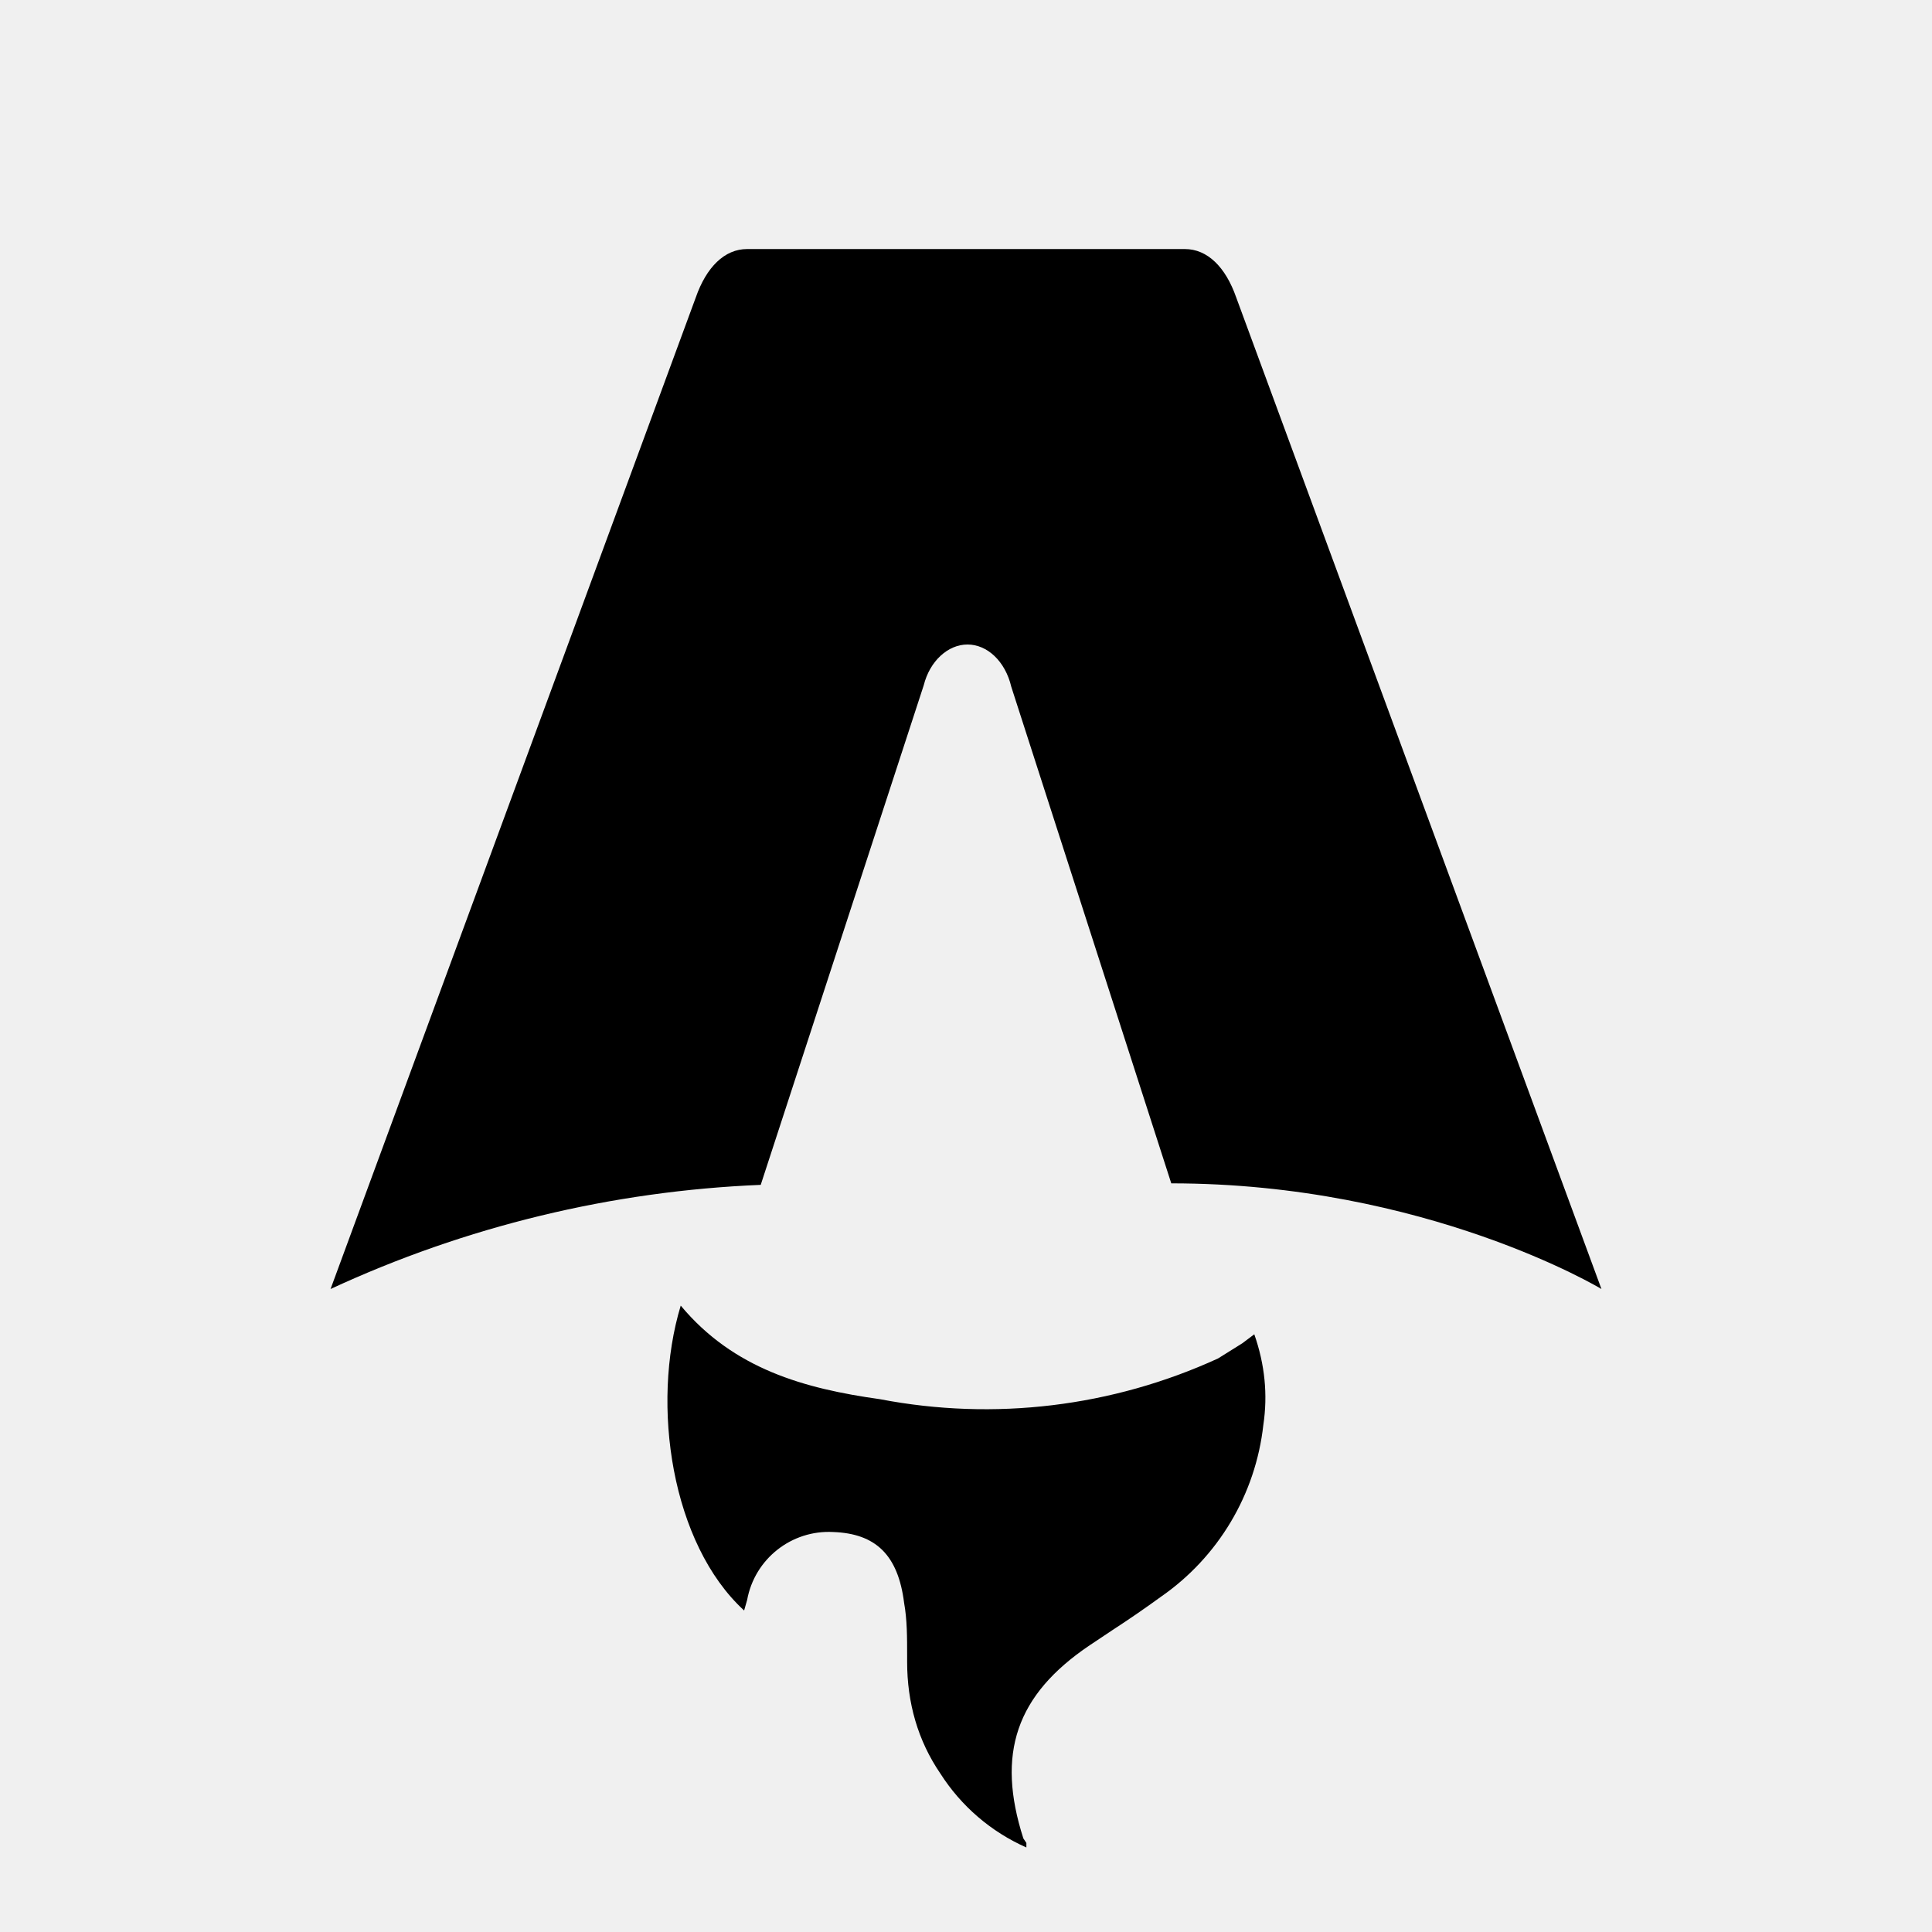
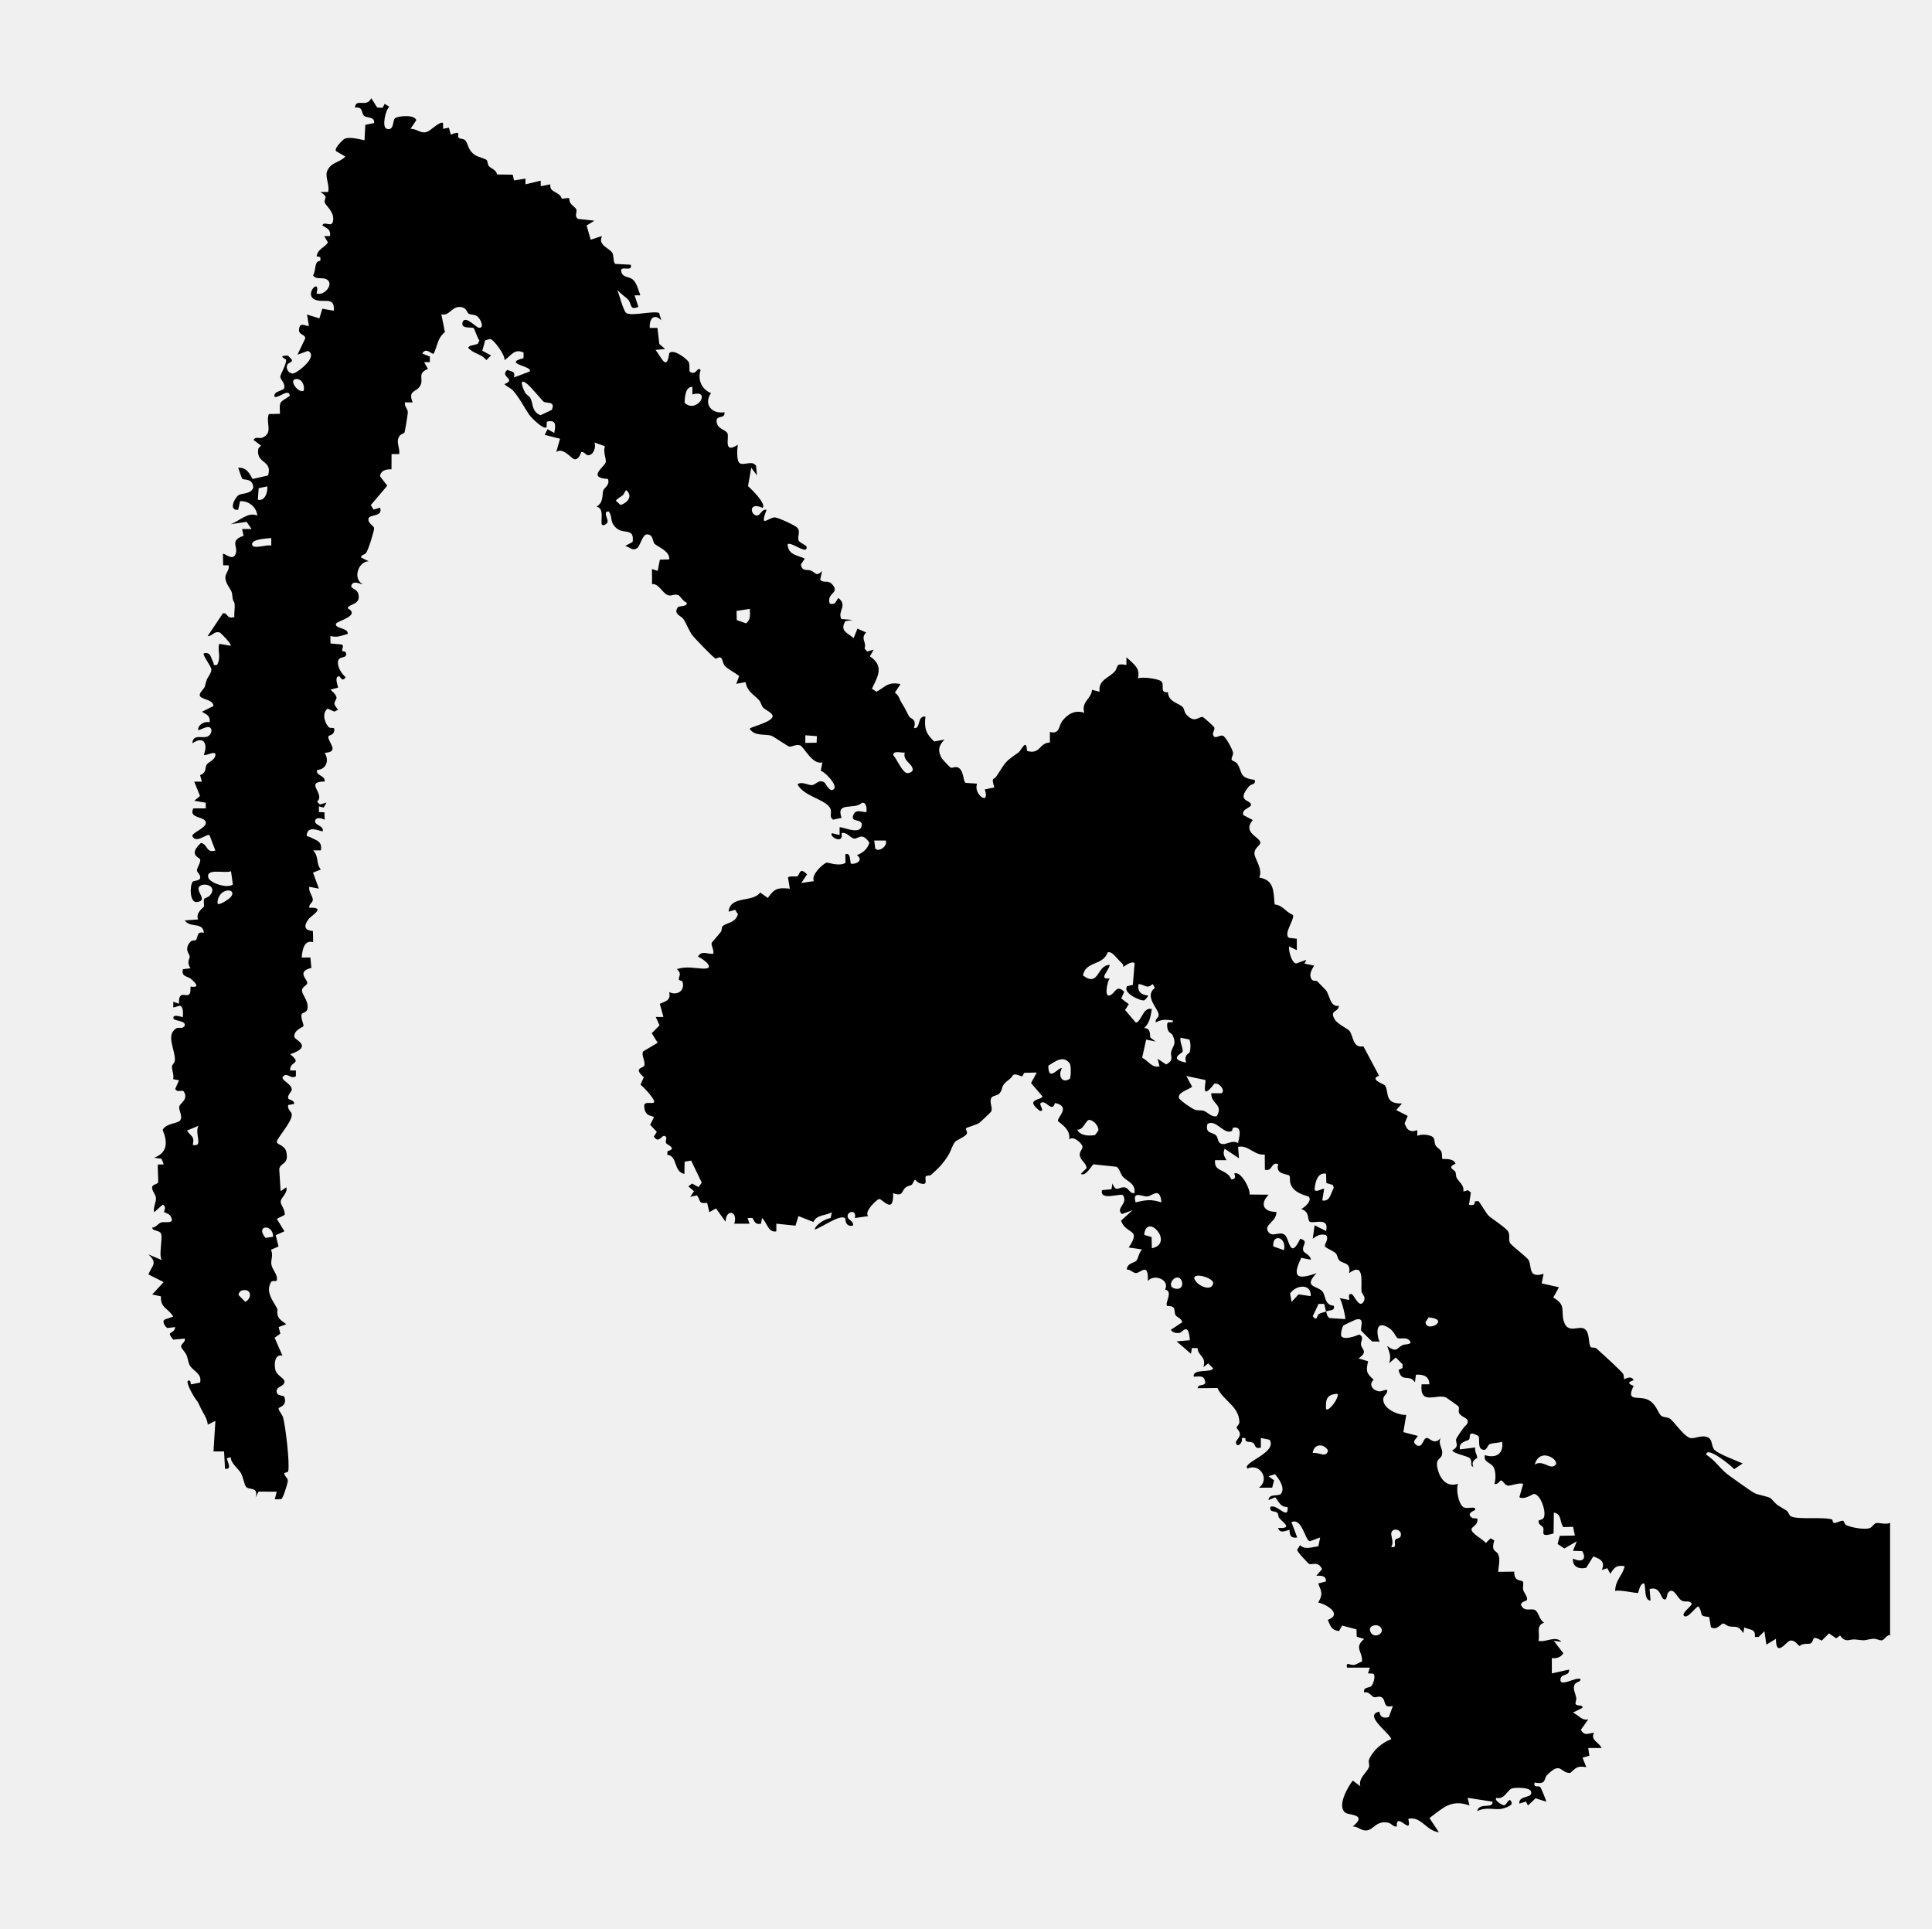
- <svg xmlns="http://www.w3.org/2000/svg" fill="none" viewBox="0 0 128 128">
-   <path d="M50.4 78.5a75.1 75.1 0 0 0-28.5 6.9l24.2-65.7c.7-2 1.9-3.2 3.4-3.2h29c1.5 0 2.7 1.2 3.4 3.2l24.2 65.7s-11.6-7-28.5-7L67 45.5c-.4-1.7-1.6-2.8-2.9-2.8-1.3 0-2.5 1.1-2.9 2.7L50.4 78.5Zm-1.1 28.2Zm-4.2-20.2c-2 6.6-.6 15.8 4.2 20.2a17.5 17.5 0 0 1 .2-.7 5.5 5.5 0 0 1 5.7-4.5c2.8.1 4.3 1.5 4.7 4.7.2 1.1.2 2.3.2 3.5v.4c0 2.7.7 5.2 2.2 7.4a13 13 0 0 0 5.7 4.9v-.3l-.2-.3c-1.8-5.6-.5-9.5 4.4-12.8l1.5-1a73 73 0 0 0 3.2-2.2 16 16 0 0 0 6.8-11.4c.3-2 .1-4-.6-6l-.8.6-1.6 1a37 37 0 0 1-22.4 2.7c-5-.7-9.7-2-13.2-6.2Z" />
-   <style>
-         path { fill: #000; }
-         @media (prefers-color-scheme: dark) {
-             path { fill: #FFF; }
-         }
-     </style>
+ <svg xmlns="http://www.w3.org/2000/svg" id="Layer_1" data-name="Layer 1" viewBox="0 0 573 572">
+   <path d="M560.78,484.89c-1.19-.17-1.88,1.44-2.62,1.58-.69.13-1.72-.58-2.73-.45-2.92.38-1.45.65-5.24.2-1.63-.19-2.75,1.19-4.45-1.18l-1.14.84-2.16-1.47-2.14,2.15c-3.38-1.84-1.89-.08-3.35.86-.32.21-2.4-.18-3.15.73-.6-.04-1.18-1.77-2.83-1.6-1.14.12-4.22,5.3-4.26-.51l-2.83,1.7-.58-3.97-1.71,1.7h-1.12c.25-2.53-1.45-1.97-3.14-2.83l-.28,1.69c-1.72-2.5-2.12-1.62-4.23-2.01-.61-.12-1.11-.72-1.75-.84-.58-.11-1.73,2.18-3.63,1.12l-.53-3.05c-3.43-.28-1.58-.92-3.19-3.15-.99.27-3.18,3.81-4.26,2.82-.92-.84,2.55-3.01,2.26-3.68-.82-1.09-1.84-.19-3.03-.9-1.31-.78-2.41-4.37-4.04-2.19-.29.39-.21,2.69-1.42,1.66-.69-.58-1.04-3.76-3.98-2.83l.28,3.41c-2.18-.07-1.21-4.54-1.99-5.11-1.24.04-1.54,2.69-1.73,2.83-.28.2-5.85-1.08-6.78-.56.06-3.35,2.22-4.6,2.83-7.37-2.46-.41-3.07.37-4.26,2.26l-.9-1.65-1.65.52c1.1-2.4-.3-3.28-2.51-4.01l-2.09,3.36c-2.1.5-4.17-.27-3.92-2.75,2.51,1.27,4.19.36,2.74-2.19l-2.75-.09,1.13-2.83-3.68,2.13-2.01-1.33.65-2.43,4.48-.07-.55-2.6-2.88.1c-1.21-1.69-.36-3.86-2.81-4.31l-.08,6.16c-4.3,1.4-2.64-.58-3.07-1.63-.29-.71-1.41-.85-1.41-1.97,0-.52,1.3-.25,1.64-1.22.65-1.89-1.09-6.85-3.04-6.88-.29,0-2.82,1.85-4.27.99l1.13-3.97c-1.4-.49-3.68.75-4.72.48-.78-.2-1.34-1.49-1.81-1.5s-.97,1.39-1.99,1.01c.41-1.38.42-3.35-.14-4.69-.74-1.77-3.22-1.49-2.7-3.82,3.25,1.02,5.63-.34,5.1-3.97-1.05.39-2.7.31-3.59.68-.99.41-.77,2.26-2.36,1.58-1.4-.6-.48-3.06-1.11-4-3.33-1.78-2.18.31-2.7,1.03-.4.55-3.26.62-2.73,2.98l4.53-.57c-.28,1.02.63,2.36.59,3.09,0,.16-2.01.71-1.15,2.59-1.18-.03-.08-1.66-1.12-2.56-.67-.58-5.14-1.45-5.11-2.26,2.21-1.3.95-2.1,1.11-3.31.04-.26,1.93-3.13,2.56-3.77.43-.44.9-.73.89-1.45.16-1.14-1.91-1.26-2.57-2.58-.29-.58.23-1.47-.23-1.99-.15-.17-3.51-2.55-3.73-2.64-2.73-1.04-7.81,2.48-7.14-3.86h2.28c.02-2.42-1.82-3-3.98-2.84l-.28,2.26c-1.77-2.68-3.94.35-4.85-3.68l1.17-.57v-1.12s-2-1.99-2-1.99l-1.98,1.69c.74-2.22.05-3.08-.57-5.11,2.91,2.12,2.73.66,4.56-.27.66-.34,3.36-.04,1.97-1.44-1.06-1.08-2.67-.17-3.58-.68-.17-.09-1.08-2.01-2.1-2.72-4.03-2.81-4.29.56-3.13,3.97-.69-.44-1.73.01-2.25-.28-.19-.11-3.06-2.94-3.18-3.13-.41-.66,1.3-4.06-1.55-3.3-.2.05-3.51,1.6-3.66,1.74-.49.43-.99,2.76-.66,3.22.84,1.19,4.16-.04,5.32-.51,1.57.85.32,1.99.48,3.02.24,1.49,2.23,2.01-.72,4.06l2.83.85c-.6,2.9-.61,3.49,1.67,5.46-1.65,1.48-.24,3.2,1.54,3.46.75.11,1.63-.55,2.46-.41.22,1.15-1.06,1.52-1.16,2.58-.28,2.94,4.36,4.94,6.81,4.82l-.86,5.1,4.3,1.13c-.67,1.19-1.94,1.62-.28,2.83,1.85.71,1.66-2,2.9-2.23.83-.15,2.24,2.37,4.19-.03-1.05,1.95.92,3.28.31,5.14-.46,1.41-2.01.97-1.26,4.05s2.73,5.54,6.06,4.44c-.65,1.67.07,5.63,1.44,6.81,1.09.94,3.81-.44,3.66.85-.04.37-2.93.95-.95,2.43.63.47,2.16-.52,1.45,1.46-.27.75-1.48,1.3-1.59,1.86-.24,1.33,3.45,2.99,4.22,4.16l1.42-1.4,1.11.61c-1.05,3.49.57,2.88,1.14,4.1.73,1.55.06,3.62.02,5.23l4.77-.06c-.17,3.12,2.14,2.37,2.54,2.98.31.48-.12,1.74.1,2.44.3.97,1.27,1.96,1.16,2.84-.08.61-2.07.54-1.75,1.74.95,2.11,3.12.69,4.19,1.45s1.17,2.91,2.62,3.68c-2.61.85-1.14,3.19-1.7,5.39,2.29.55,4.97-1.67,6.81.29l-2.26-.28,2.83,3.68c-.82,1.24-1.95,1.58-3.41,1.43v4.54s5.11-1.13,5.11-1.13c.15,2.1-2.32,1.02-2.55,2.83-.34,2.62,4.71-.84,5.96,0,.03.88-1.08.67-1.67,1.48-.82,1.13.16,2.76.39,4.07.1.59-.38,1.6-.18,1.86.57.74,2.14.03,2.03,1.09l-2.82,1.43c1.71.77,2.61,2.46,4.53,1.99l-2.2,3.12c1.08,1.89,2.14,1.07,3.9.85-1.13,2.26,1.43,2.76,2.27,4.53h-3.97s.33,2.31.33,2.31l-2.04.55,1.14,2.83c-2.8-.45-2.95.15-4.78,1.71-3,.13-2.68-3.7-6.96.75-.88.92-.06,2.85-3.59,2.09-.47,1.86,1.24.66,1.76,1.47.13.2,1.81,4.05,1.65,4.2l-3.13-.99-2.26,2.13-.59-1.17-1.96.6c-.35-2.6,4.37-1.42,3.4-3.68-.49-1.15-4.27-1.08-5.4-.86-1.56.3-2.24,3.44-4.82,2.85-.74.76,1.5,1.96,2.08,2.18.99.39,1.66-2.97,2.45-.76.37,1.01-2.73,1.83-3.27,1.88-2.16.23-4.43-.66-6.95.66.56-2.81,4.79-.5,4.54-2.83l-7.38-1.14.56,2.26c-5.49-1.93-7.83.75-11.88,3.75l2.8,4.2c-3.78-.41-5.24-4.88-9.08-3.97,1.28,5.5-3.65-2.56-3.41,2.27-1.13.14-1.47-.91-2.57-1.13-3.51-.7-4.23,2.01-6.28,2.28-1.69.22-2.61-1.2-4.21-1.16,4.53-3.69-1.03-3.28-2.16-4.08-2.65-1.89.71-7.65,2.17-9.54l2.25,1.7c-.67-2.48,1.99-4.08,2.55-5.71.26-.74-.27-1.46.02-2.2,1.02-2.59,3.93-5.14,6.51-6.01.54-1.19-8.62-7.26-3.41-8.22.1,1.66,1.29,2.03,2.78,1.62l1.2-3.33c-3.15.92-1.87-1.82-3.42-2.6-.77-.39-1.62.22-2.27-.01s-1.47-1.77-2.83-1.37c-.37-1.67,1.53-1.31,2.1-1.86s1.46-3.12.59-3.71l-1.56-.1.57-1.69h-6.81c-.34-2.03.96-.52,2.28-.83.65-.15,1.44-.79,2.19-.95.22-3.07-2.48-4.08.64-6.73l-2.2-.66-.08-2.18-4.26-1.13-.91,1.64c-2.27-.27-2.53-1.42-3.33-3.33,4.38-1.61-.17-4.55-2.84-5.14,1.46-2.58.99-3.05,0-5.66l2.27-.58c.16-1.77-1.51-1.77-2.83-1.7l1.69-1.97c-1.14-2.5-2.98-1.15-3.84-1.54-.25-.11-3.55-3.59-3.55-4.15l.87-1.41c1.49,1.47,3.6.56,5.43.3l.53-2.58-3.09,1.13c-1.39-.29-2.31-7.16-5.42-5.67l1.7,4.54c-1.85.33-2.31-.66-2.27-2.27-1.36.29-2.79,1.22-3.4-.56,4.49.25,1.55-1.54.36-2.92-.33-.38-.26-1.16-.51-1.47-.71-.85-2.55-.06-2.11-1.86,1.96-.98,5.43,4.26,5.07.04-2.14.07-2.51-1.51-3.66-2.88l-1.99.84c.15-2.12,3.02-.95,3.73-1.94,1.27-1.77-.67-4.41-1.81-5.75l-1.92.61,1.65,1.21-.56,2.17-3.93.02c3.38-2.48.26-7.42-3.4-5.67-1.77-1.83,9-4.66,6.56-8.55l-2.59-.53v2.84c-1.96.59-1.6-1.01-2.29-1.4-.97-.55-2.49.17-2.28-1.42l-1.11-.02c.5,1.46-1.44,3.09-1.71,1.41-.12-.74,1.33-1.49,1.16-2.78-.09-.72-.95-1.34-.95-1.75,0-.36.82-.87.81-1.59-.08-4.73-4.8-6.33-6.5-10.11l-5.87.06c.03-1.43,2.48-.44,2.22-1.93-.36-2.02-1.64-1.51-3.35-1.48-.57-2.59,5.74-1.02,5.66-2.55l-1.42-1.41-1.41,1.13c.98-3.26-1.7-3.33-1.72-5.65l-1.69-.02-.28,1.7-4.26-3.69,3.93-.32c-.36-5.7-2.3-2.23-3.06-2.17-.99.08-1.96-.02-2.58-.92l3.39-2.26c-.22-1.17-1.56-1.47-1.93-2.01-.45-.67-.24-1.75-.61-2.27-.48-.68-1.77-.41-1.95-.59-.79-.83,1.94-4.27-.61-4.83,1.51-2.83-3.23-4.82-5.11-2.5.27-5.89-2.26-2.25-3.6-2.37-.75-.07-1.69-1.14-2.65-1.05.16-1.99,2.29-1.95,2.88-2.65.54-.64.78-2.56,1.66-3.32l-3.97-.57c3.92-5.77-.71-3.68-2.28-7.95l3.42-3.1-3.12,1.12c-2.14-1.71,2.03-3.06.25-5.63-.79-.55-6.93,1.83-6.2-1.44l2.83-.28.28-1.71c1.2,3.01,1.93.72,3.85,1.21,1,.25,1.35,1.92,2.68,1.63.41-2.87-2.09-3.38-3.42-4.81-.73-.78-1.05-2.76-2.04-3l-6.7-.7c-.37,0-2.21,3.77-3.74,2.83l1.7-1.7c-.07-1.6-1.84-2.19-2.02-3.91-.11-1.03.94-1.75.8-2.53-.16-.93-2.76-3.33-3.89-2.06.27-2.63-1.54-4.02-3.38-5.45-.29-1.15,4.02-4.31-.86-5.38-.94,3.16-2.77-1.28-4.28.05-.55.49,1.49,2.61-.28,2.26-4.62-3.6.55-3.05.84-4.26l-3.4-3.96,1.69-3.12-3.71.09-.6,1.08c-3.4-1.31-2.36-.22-3.7.75-3.18,2.32-1.63,2.67-3.08,4.31-.64.73-2.13.51-2.48,1.5-.47,1.35.65,2.86,0,3.92-.13.21-3.24,3.15-3.51,3.32-.79.53-3.74,1.33-3.9,1.57-.17.25.52,1.09.23,1.64-.46.87-2.91,1.79-3.36,2.27-.92.98-1.37,2.92-2.09,4.05-1.67,2.63-2.73,3.67-5.11,5.83-.37.33-1.35.19-1.55.41-.61.68,1.03,3.07-1.94,2.05-.58-.2-1.19-.99-1.27-.99-.35.01-.6,1.19-1.04,1.5-.46.33-1.18.29-1.76.78-1.33,1.11-.67,2.79-3.73,1.69.23,6.64-3.2,1.57-4.18,1.74-.61.11-4.61,3.83-3.19,5.07l-3.98.57c.72-2.97-2.92-1.78-2,0,.35.68,1.76,1.03,1.43,2.26-2.4.47-2.17-2.07-2.31-2.2-1.46-1.35-7.27,3.01-9.04,3.33.38-1.59,3.34-3.23,4.73-3.39l.38-1.71c-2,1.08-4.51.7-5.48,2.88l-4.44-1.75-.87,2.84-5.68-.58v2.28c-2.48.44-2.71-2.61-4.26-3.97l-.28,1.69c-1.72.35-1.84-.55-2.56-1.71l-1.42.02.57,1.69h-4.54c1.26-3.67-2.47-4.64-2.56-.57l-2.85-3.97-1.97,1.13-.65-2.77c-2.73.3-1.76-.54-3.02-2.22l-2.01.45,1.13-1.69-1.68-1.43,1.11-.84,1.93,1.06.93-1.33-3.14-6.54-1.94.34-.05,3.62c-3.35-.67-1.9-5.29-5.1-5.69l.08-1.06c2.97-.79-.04-1.84-.38-2.34-.36-.53.18-1.45.03-1.71-1.13-1.89-1.96,2.36-3.7-.27l.89-1.42-1.99-2.06,1.1-2.18c-.13-.81-2.73.16-2.86-3.41-.07-1.92,3.63.08,2.85-1.7-.53-1.21-2.83-3.75-3.95-4.62l.99-2.22c-3.36-2.96-.06-2.55.16-3.51.31-1.32-1.01-3.12-.35-4.15l4.29-2.56-1.75-2.84,2.31-2.31-1.12-2.5h2.27s-1.07-3.91-1.07-3.91c1.92-.81,3.3-1.04,2.78-3.48,2.27,1.17,4.74-.32,3.97-3.02-.13-.44-1.1-.33-1.11-.73-.05-1.04,1.01-1.63-.58-3.06,2.86-.9,5.2-.25,7.83-.14,3.82.15.18-2.83-1.58-3.55,1.18-1.97,2.63-.68,4.53-.85.35-1-.75-2.59-.44-3.27.09-.19,2.36-2.73,2.73-3.26s.11-1.34.53-1.69c1.28-1.07,3.75-.9,4.51-3.49l-.82-1.33-1.96.55c.54-4.91,7.13-2.59,9.38-5.67l2.27,1.6c1.98-2.84,2.97-3.12,6.52-2.74l-.55-3.38c.68-.49,2.5-.09,2.85-.34.66-.48.59-2.85,2.8-.53l-1.69,2.55,3.71-.54c-.83-1.85,2.33-4.79,3.68-5.47.45-.23,3.55,1.25,5.7.06l-.03-2.57c1.81-.62,1.24,2.51,1.71,2.83,1.85.17,3.67-1.22,1.71-2.55,1.76-.7,3.09-1.75,3.71-3.69-2.16-3.26-3.31-1.14-4.48-1.23-1.09-.08-2.27-2.1-3.78-1.61.75,3.54-3.9,1-2.84,0l2.26.57v-2.28c.44-.47,6.81,2.88,6.57-1.14-.73-1.49-3.26-.36-2.52-2.46.7-1.97,2.35-.91,3.9-.93.15-.89.09-3.01-1.32-2.76-2.34,2.22-7.81-.54-6.05,4.46l-2.53.54c-1.52-1.18.19-2.24-1.19-3.91-1.87-2.27-7.6-3.18-9.34-6.57,1.18-.98,3.19.3,4.29.23s2.05-1.86,3.66-.81c.41.26,1.61,3.17,2.83,2s-2.64-5.12-3.88-5.44l.48-2.5c-3,.87-5.48-4.67-6.63-5.05-1.23-.4-2.41.53-3.24.37-.32-.06-4.77-3.09-5.31-3.24-1.94-.56-4.92.24-6.38-2.02,0-.56,7.19-2.02,6.78-3.94-.19-.88-2.21-1.71-2.78-2.34s-.64-1.55-1.21-2.2c-1.33-1.55-3.56-2.47-4.01-5.38l-2.77.51.87-2.28c-1.18-1.03-3.32-1.99-4.3-3.1-.55-.62-.58-1.96-1.11-2.35s-1.43.36-1.64.25c-.67-.38-6.04-5.86-6.89-7-.93-1.24-1.72-3.43-2.62-4.76-.63-.94-3.11-1.43-1.6-3.52.57-.39,3.14-.16,2.51-1.36-.93-.26-1.86-1.99-2.42-2.19-1.17-.41-2.04.29-2.85.09-1.78-.44-2.95-3.7-4.92-3.32l-.03-4.52,1.7.57.65-3.33,2.76-.08c.35-2.47-3.57-3.76-4.39-4.7-.56-.63-.33-2.71-2.15-2.71-1.3-.19-2.02,3.32-2.93,4.04-1.44,1-2.21-.29-3.58-.62l2.21-1.18c.57-4.38-2.63-2.13-4.85-4.13-2.03-1.83-.97-2.98-2.2-4.9-1.9-.21-.19,2.29-.37,3.06-.14.62-1.17,1.22-1.61.9-.74-.54.93-4.99-1.7-5.39,2.27-1.32,1.61-3.72,2.03-4.85.3-.81,2.06-1.58,1.37-3.38-6.31-.31-.96-3.65-.65-4.94.23-.98-.9-3.24-.21-4.75l-3.11-1.11c.5,1.49-.34,3.81-1.99,3.78-.42,0-1.39-1.31-1.96-.92-.13.09-.55,2.23-2.03,2.11-.73-.06-3.43-3.75-5.38-2.13l1.13-3.97-4.55-1.14.85-1.69,1.98,1.12c.48-2.25.59-4.1-2.22-3.33l-.05,1.63c-.86.88-4.55-2.84-5.13-3.67-1.49-2.14-2.85-4.96-4.78-7.15-.71-.82-1.85-1.16-2.58-1.96,3.82-1.56-1.61-2.06.84-4.23,1.43.67,2.38.28,2,2.24l4.54-1.71c1.57-1.6-8.31-2.32-1.73-4.01l.02-1.64c-2.7-1.33-3.7.91-5.66,2.25.26-1.48-3.19-6.15-4.27-6.29l-1.47.41-.84,3.08,2.59,1.39-1.41,1.4c-1.17-1.66-3.41-1.87-4.8-3.12-.64-.57-.79-.48-.03-1.12l2.28-.56.5-1.04c-.55-.59-1.47-3.54-1.73-3.69-.57-.35-3.7.32-3.31-1.51.56-2.62,3.88,1.18,4.82,1.42,1.87.31.62-2.73-.53-3.45-.85-.54-1.82-.34-2.42-.7-.47-.28-.56-1.5-1.84-1.87-3.06-.87-3.69,2.7-6.28,2.04l1.07,5.27c-2.27,1.84-2.14,3.98-3.33,6.38-.56.43-2.22-2.11-3.4,0l2.25.87v1.68s-1.69,0-1.69,0l1.13,1.99c-3.41,1.46-1.08,2.9-2.32,5.04-1.18,2.02-3.69,1.22-2.21,4.9h-2.28c-.28,1.16.8,1.84.85,2.88.02.45-.85,5.84-1.02,6.09s-1.1.42-1.48,1.02c-1.15,1.84.19,3.33-.05,5.34h-2.28s-.02,4.52-.02,4.52c-1.57-.04-3.1.24-3.42,2.02l2.16,2.84-4.88,5.75.81,1.33,1.95-.56c.92,2.76-3.05,1.92-3.4,3.13-.45,1.42,1.48,2.13,1.62,2.91.12.62-1.69,6.46-2.38,7.4-.38.52-1.47.51-1.51,1.31l2.27,1.13c-3.18.1-4.76,5.36-1.7,6.81-1.01-.03-2.74-1.24-3.4.3-.44,1.03,1.61.97,2.03,2.52.9,3.36-2.66,2.86-3.17,4.29,4.01,2.2-3.03,3.79-3.4,4.55-.75,1.52,3.96,1.3,3.4,3.11-1.93.47-3.02,1.15-5.11.58l.04,2.22,3.37.31c.79.51-.14,1.36.13,1.86.11.2.95.23,1.02.43.79,2.23-2.12.77-2.31,2.84-.14,1.57,1.07,3.58,2.29,4.55-1.06,1.72-1.6-.3-1.98-.27-1.57.12-.16,3.21-.28,3.39l-2.27.59c3.24,2.79,1.14,2.77,1.21,4.16.03.6.72,1.27,1.05,1.8l-1.1.56-1.96-.89c-1.75,1.27-.98,3.98.19,5.37.69.83,1.99-.29,1.75,1.2s-1.67,1.16-1.75,1.75c-.2,1.5,3.55,4.59-1.09,4.78,1.39,2.2.57,4.9-2.27,5.11-.37,1.76,2.51,1.54,2.27,3.4-6.25.07.4,3.67-2.26,5.97l.85.85,1.97-.57-.85,1.48-1.41-.35v1.7s1.63.05,1.63.05l.07,2.22c-.76-.48-2.62-.89-2.83.29-.25,1.39,2.66,1.43,2.26,3.11-.26.25-3.7-1.63-4.53.29-.66,1.51.19,1.13.81,1.47,1.86,1.01,3.64,1.16,3.16,3.92h-2.28c1.81,1.93.75,3.86,2.27,5.67l-2.31.92,1.74,4.76-2.83-.56c-.35,1.32,1.01,2.78,1.03,3.79s-1.29,1.32-1.03,2.44c5.22-.21.52,2.31-.27,3.41-1.4,1.95-1.3,3.27,1.32,3.48l.08,3.33c-2.72-.83-3.22,2.34-3.4,4.54l2.57-.02.3,3.09c-4.6,1.13-1.03,3.46-1.22,4.53-.12.69-1.66,1.14-1.57,2.24.12,1.29,1.97,3.12,1.65,5.22-.22,1.41-1.63,1.19-1.78,1.81-.27,1.12.79,3.18.55,3.5-.26.35-3,1.21-2.66,3.23.14.86,5.67,2.71-1.25,5.08,3.77,3.1-.23,1.86-.01,4.82h1.7s0,1.7,0,1.7c-1.72,1.07-2.68-1.54-3.97.3-.19.96,2.53,1.96,2.74,3.5.1.79-1.22,1.53-1.08,2.69.07.58,2.02.55,1.76,1.74l-1.71.29c-.41,1.18.9,1.97,1.02,2.67.37,2.18-4.65,7.38-4.42,8.36.18.78,2.38.92,2.82,2.89.86,3.89-1.88,3.09-2.1,5.17l.41,6.46,1.69-1.13c.51,1.71-1.65,3.06-1.68,4.25-.03,1.07,1.44,2.31,1.16,3.95l-2.3,1.16,2.26,3.69-2.59,1.14.84,3.36-2.26.98c.78,1.47-.07,2.98.13,4.31.24,1.62,1.94,2.98,1.61,4.69-.12.61-1.31-.12-1.74.65-1.35,2.4-.05,4.56,1.18,6.6,1.41,2.35.34,1.08.84,3.24.26,1.1,1.71,1.94,2.54,2.58l-2.27.85.51,1.95-1.7,1.21,2.32,5.34c-2.34-.61-2.48,2.49-2.12,4.12.4,1.82,2.72,2.47,2.72,3.55-.04,1.52-2.3,1.32-2.32,2.83-.02,1.68,2.12,1.07,2.32,1.77.81,2.83-1.61,2.81-1.74,3.36-.12.5,1.07,1.79,1.32,2.64.72,2.45,2.06,13.91,1.52,15.99-.12.47-1.17.31-1.16.66.05.88,1.06,1.28,1.05,2.16,0,.7-1.41,5.25-1.94,5.44l-1.92.06.56-2.26-5.39-.02-.85,1.72c.92-3.37-2.01-2.02-2.89-3.21-.49-.66-.84-2.91-1.49-4.02-.82-1.4-2.97-2.86-3.01-4.69l-1.14.29c.07,1.01,1.73,3.49-.56,3.12l-.27-5.12h-3.14s.56-9.07.56-9.07l-2.26,1.13c-.12-1.86-1.36-3.36-2.12-5.01-1.16-2.54-.8-1.51-1.88-3.18-.42-.64-3.2-5.45-1.41-4.87.58.19.06.85.53,1.09l2.6-.52c.69-2.69-2.13-3.41-3.08-5.15-.45-.82-.52-2.04-.95-3.02-.35-.81-1.5-1.96-1.58-2.43-.15-.92,1.38-1.35,1.06-2.45l-3.4.32c-2.42-2.88.28-1.32.57-3.73l-2.3.27c-.68-.28-1.8-2.12-.73-2.53l2.44-.86c-1.46-2.5-3.86-2.53-3.64-6l-2.59-.54,3.4-3.68-4.53-2.28c1.2-2.86,2.82-3.28,0-5.94l3.97,1.69c-1.02-1.47.43-6.76-.29-7.97-.55-.93-2.46-.57-2.55-1.66,1.12-.02,1.71-1.21,2.65-1.52,1.16-.38,4.31.68,2.77-1.92-.46-.77-1.77-.97-1.91-1.19-.1-.16.9-1.59-.4-2.18l-2.54,2.26c-.36-1.42.64-2.98.55-4.23-.08-1.14-1.43-2.31-1.09-3.37.23-.73,1.6-.68,1.72-1.3s-.23-5.1-.04-5.28h1.71s-.65-1.68-.65-1.68l-2.18-.31c3.98-1.54,4.03-4.58,2.52-8.24.85-1.95,4.56-1.93,5.16-2.8.91-1.33-.52-3.07-.23-4.17s2.77-2.04,1.35-4.41c-.4-.67-2.01.47-2.56-.8l1.13-2.55-1.74-.33c.33-1.3-.44-2.68-.36-3.84.03-.4.8-.96.86-1.78.19-2.96-2.8-7.45.37-9.43.81-.51,1.91.34,2.57-.81.37-1.66-3.31-1.28-3.39-2.26-.12-1.39,2.74-.17,2.82-.29.03-.97.28-3.05-.91-3.38l-1.92.54v-1.7s1.69.57,1.69.57c-.21-4.68,2.65-1.21,3.3-3.26.18-.56.04-1.25.15-1.83,3.05.5,1.29-1.25.1-2.27-1.02-.87-2.93-.54-2.4-2.86l2.27-.3c-1.29-1.85-.21-2.84-.23-3.38-.03-.92-1.81-2.2.19-4.48.49-.55,1.27-.25,1.58-.49.79-.62.07-2.76,2.43-2.15-.32-3.37-4.05-1.3-5.68-3.68l3.96-.29c-.85-1.98,1.64-3.55,1.7-3.81.17-.71-.22-1.67.13-2.31.12-.22,1.14-.45,1.59-.93,2.42-2.63-1.2-4-2.86-2.89-1.86,1.25,2.77,4.38-.95,4.78-2.18.23-2.13-5-1.18-6.06.3-.33,1.92-.18,2.15-.99.28-.99-.85-1.69-.91-2.26-.09-.87,1.12-2.29.95-3.32-.09-.55-3.77-1.31.24-4.91,2.11.48,1.44,3.1,4.25,2.27l-1.71-4.54c-.74-.66-4.01,2.66-5.1.27-.4-.86,4.09-2.42,3.98-3.96.04-1.99-5.3-1.17-3.7-4.27h3.68s0-1.69,0-1.69l-3.41-.58,1.71-1.42-1.71-4.24h2.27s-.54-1.93-.54-1.93c2.06-.84,1.33-2.08,1.98-3.15.43-.7,2.27-1.26,2.53-2.6.52-1.94-2.89.2-3.4-.28,1.29-3.26-.05-5.8-3.4-3.4.28-3.95,4.84.22,5.69-3.69-.17-2.6-3.55.09-3.99-.29-.02-1.65,2.04-2.65,3.41-2.27.31-1.91-.9-2.32-2.27-3.12l3.42-1.71c-.08-2.52-5.74-1.67-3.6-4.29,1.6-1.95.82-1.31,1.58-3.39.36-.99,1.43-2.13,1.4-3.11-.03-1.05-2.73-4.37-2.24-4.82,2.1-.55,2.06,1.38,2.78,2.59.31.52-.29,1.12,1.19.82,1.23-2.63.03-3.89.58-6.24l3.39.56c.45-.42-2.95-3.84-3.2-3.91-1.7-.55-2.13,1.08-3.61,1.07l4.55-6.8c1.61-.13.92,1.83,3.39,1.13-.16-1.28.29-2.99,0-4.16-.22-.91-.42.1-.71-2.87-.1-1.08-1.98-2.72-1.97-4.72,0-1.23,1.29-2.2.98-3.57l-1.64-.03-.06-3.37c.37-.41,3.23,2.59,3.88-.4.44-2.03-1.81-3.59,2.24-4.97l-.45-2.01h2.83s-1.48-2.13-1.48-2.13l-4.76.71c2.69-.92,5.12-3.78,7.94-2.56-.28-2.65-2.55-4.35-5.12-4.29l-.56,2.59c-3.04.22-.97-3.69.16-4.39,1.02-.63,3.6-.2,4.33-2.22-.17-2.85-2.76-2.18-3.25-2.58-.14-.11-1.08-2.75-1.24-3.31,2.55-.08,3.21,1.54,4.29,3.34l4.56-1.04c1.32-4.28-2.74-3.47-2.96-6.85-.06-1.03.11-1.33.9-1.99l-2.24-1.7c.72-1.17,1.62-.26,2.64-.69,3.28-1.36.92-4.3,1.89-6.98l3.33-.08c-.27-4.07.03-3.28,2.91-5.32-.24-2.41-3.33.76-4.53.29-.48-1.78,2.68-1.69,2.87-2.65.31-1.51-1.17-2.43-1.17-3.31,0-.73,1.87-3.66,1.72-5.08-.02-.16-2.86-1.22.56-1.19l1.11,1.17c.46,1.08-1.44.6-1.47,2.26-.02.97.88,1.91,1.85,1.88,1.05-.03,7.76-5.04,4.43-6.71l-3.11,1.14,2.31-4.83c-.01-1.5-2.48-.8-1.7-3.36.41-1.36,1.83-.28,2.79-.33l-.56-3.4,3.67,1.14.87-2.85,3.4.57c.37-4.54-3.31-2.02-5.82-3.4-2.97-1.64,1.98-6.57.71-1.71,2.45.87,5.41-3.1,2.84-4.25-1.31-.59-3.05.23-3.88-1.12.93-1.36.26-4.33,2.17-4.29v-1.11s-1.11-.26-1.11-.26c.37-2.27,2.21-2.4,3.35-4.09l-1.1-1.9h1.71c.31-1.91-.9-2.33-2.27-3.13.58-1.67,3.08,1.17,3.23-1.8.13-2.56-2.38-4.18-2.53-5.1-.24-1.39,1.36-1.28-1.26-3.04h2.28c.54-1.94-1.01-4.53-.28-6.22,1.19-2.74,3.61-2.39,5.38-4.29l-2.43-1.42c-1.64-.49,1.93-3.77,2.25-3.88,1.65-.59,4.18.11,5.87.48l.24-4.58,2.6-.54c.29-2.1-2.32-1.3-3.11-2.28-.69-.86-.16-2.65-2.56-2.27.19-3.03,3.43.18,4.83-2.82l1.76,2.77,1.6.08.62-1.17,1.41.87c-1.16.74-2.31,6.08-.83,6.52,2.34.71,1.66-2.51,2.52-3.14.98-.72,5.88-1.13,6.27.61l-1.7,2.53c2.07-.01,2.97,1.65,5.07.85.82-.32,3.82-3.28,4.58-2.54v1.71s1.73-.35,1.73-.35l.55,2.05c3.45-1.32,1.69.21,2.38.98.29.32,1.35.18,1.88.7.9.87.72,2.96,2.97,4.41.84.54,3.04,1.08,3.4,1.45s.25,1.37.7,1.83c.81.83,2.09,1.05,2.42,2.46l4.63.07.38,1.7,3.39-.55v1.71s4.52-1.09,4.52-1.09l.03,1.65,2.83-.57c-.34,2.66,2.68,1.94,3.42,4.3,3.4-.53,1.6-.15,2.58,1.32.48.71,1.47,1.28,1.69,1.78.38.87-.71,1.96.5,2.86l4.88.53-2.31,1.44,1.21,4.2,3.37-1.1c-1.38,2.88,2.4,3.59,3.11,5.12.43.93.12,2.62.83,3.16l4.57.24c.66,2.36-3.23.02-2.83,1.97s2.24,1.42,3.42,2.41,1.73,3.29,2.25,4.69h-1.71s1.13,3.41,1.13,3.41c-2.62,1.17-1.88-.76-3.01-2.1-.61-.72-2.51-1.9-3.23-3,.49,1.42,1.76,6.03,2.53,6.83,1.22,1.26,7.77-.61,9.86.08l.65,2.18c-2.28-2.22-3.6-.3-3.41,2.27h2.27s.55,4.75.55,4.75l1.72,1.5-2.83.28c1.79,2.27,3.29,6.47,4.06.96,1.2-1.38,4.81,1.41,5.64,2.44.64.79.1,2.82.54,3.11,1.86,1.22,2.12-1.78,3.11-.54-.93,2.92.33,5.73,3.1,6.84-2.29,3.22.16,6.3,3.98,5.66.31,2.31-2.77.48-2.28,3.09.38,2.01,2.57,1.99,3.17,3.16s-1.38,6.31,3.08,3.4c-.21,1.19-.43,4.75.53,5.44,1.21.87,3.73-.95,4.87.8l.27,2.84-1.69-2.27-.96,5.44c1.12,1.04,5.42,5.2,4.36,6.48-4.52-2.05-3.59,2.58-1.49,2.23.79-.13,1.34-2.03,2.63-1.66-2.24,5.8.67,2.14,2.5,2.25.93.05,5.97,2.32,6.64,3.08,1.08,1.22-.22,2.81.45,3.91.36.58,2.29,1.27,2.31,1.83.09,2.38-4.65-1.79-5.66-.85.19,3.21,2.9,3.2,5.1,4.25l-1.14,1.71c.27,2.2,1.85,1.44,2.86,1.8,1.53.54,1.51,2.01,3.4.19l-.55,2.52c1,1.29,2.3-.13,3.64,1.5,2.25,2.74-1.84,2.25-.81,5.64,1.81.39,1.66-.57,2.55-1.69,2.88,2.28-.3,3.74.86,6.23l3.39.29-2.18.36c-1.69,2.91.54,3.39,2.47,5.03l1.13-2.82,2.56,1.13c-1.79,1.99.24,2.69-.46,4.76l.76.9,1.96-.55-1.14,1.97c4.26,2.9,2.45,5.82.6,9.62l1.38.89c2.8-1.58,3.38-3.03,7.11-2.27l-1.68,2.55c1.23.76,1.37,2.07,2.03,3.06,1.25,1.89,1.41,2.68,2.24,4.03.46.75,2.26.57,1.4,3.4,2.1.34.83-3.73,3.4-3.4-.41,3.46.15,5.12,2.61,7.38l3.07-.56c-1.8,1.72-2.11,3.37-.79,5.64.09.16,2.33,2.54,2.49,2.62.72.36,1.58-.54,2.58.19,1.46,1.06,1.15,3.77,1.95,4.38l3.43.24c-1.33,3.04,3.97,6.9,2.26,1.7l2.84-.58c-1-3.26-.19-2.13.57-3.24,3.02-4.44,2.03-3.94,6.62-7.16.77-.54,2.35-4.46,2.49-.44,3.95,1.23,3.61-2.45,6.79-2.48v-3.13c3.06.75,2.48-1.77,3.74-3.35,1.68-2.09,3.85-3.24,6.47-2.33-.98-3.42,2.08-4.03,2.28-6.82l2.26.57c-.49-3.52,2.72-4.02,4.5-6.03,1.19-1.35-.11-2.52,3.45-1.91v-2.28c2.05,1.95,4.18,3.11,3.41,6.25,1.42-.5,5.76.07,6.84.82,1.3.9-.66,3.6,2.08,3.28.05,2.95,3.39,3.28,4.39,4.45.45.52.42,1.53,1.13,2.27,2.35,2.45,3.24.74,4.67.6.31-.03,3.47,2.91,3.54,3.14.23.82-.78,1.75-.24,2.48.61,1,1.66-.26,2.73-.05.84.17,2.88,4.02,3.06,4.97.14.73-.5,1.52-.43,2.08.06.47,1.22.6,1.68,1.27,1.68,2.47.36,4.21,5.17,4.79.42,1.52-.94,1.05-1.7,1.96-4.1,4.87,1.06,3.74.57,5.69-.83.93-2.73,1.15-2.24,2.79l2.81,1.48c-3.14,3.75,1.94,4.93,2.23,6.6.17.94-1.75,1.5-1.73,3.33.02,1.61,2.57,4.43,1.43,7.12,4.54.76,4.19,4.22,4.55,7.97,2.66.35,3.1,2.17,5.48,3.14.34,1.58-2.97,5.68-1.2,6.78l2.3.26v3.4s-2.27-1.13-2.27-1.13c-.23,1.29.73,4.85,2.05,5.07l3.06-1.09-.58,1.13,2.84.58c.14.18-1.99,2.41-.61,4.19.39.5,1.29.18,1.58.48.81.84,1.64,1.66,2.47,2.53,1.23,1.28,1.2,5.21,3.94,4.73-.14,2.08-2.99,1.18-1.16,4.13.82,1.32,3.69,2.61,4.26,3.26,1.24,1.43.91,5.28,4.17,4.62l4.65,8.73c-3.07,1.05,1.45,2.46,1.75,2.89,1.31,1.88-.36,5.54,5.05,5.33l-1.7,1.97,3.4,1.73-.93,2.26.67,1.39c1.01,1.13,1.77.94,3.1.59v1.71c1.02-.68,3.73-.38,4.55.27.73.57.44,1.82.88,2.53s1.32,1.1,1.66,1.76c.36.7.18,2.07.33,2.21.21.21,3.24-.4,3.94,1.46-2.71,1.12-.42,1.7-.06,2.43.21.43.09,1.19.38,1.76.64,1.25,2.28,2.08,1.96,4.04l1.4-.38.85.68-.56,3.66c1.22.1,1.69.23,1.75-1.05l1.07-.07c.77.95,2.36,3.77,3.02,4.37,1,.91,5.09,3.5,5.8,4.71.6,1.02-.03,2.39.56,3.41.39.67,5.03,4.24,5.43,4.93,1.16,1.96-.28,5.61,4.5,4.16l-.57,2.83,5.11,1.15-1.68,3.06c3.85,2.15,2.28,3.84,3.05,6.77,1.14,4.38,4.6,1.24,6.35,2.6,1.49,1.26.94,3.92,1.65,5.21.27.49,1.24.05,1.73.49,1.47,1.3,7.08,6.4,7.87,7.47.42.57.28,1.59.34,1.66.1.11,2.12-1.32,2.83.28.06.16-2.98.65.03,1.71-2.4,4.81,1.2,2.92,3.93,3.99s3.27,4.11,4.23,4.86c.72.56,1.86.38,2.57.84,1.11.71,3.8,4.79,5.74,5.67,1.41.64,3.63-1.07,5.66-.03,1.34.68.84,2.73,1.94,3.73,1.45,1.31,6.27,3.04,8.26,3.95l-2.54,1.69c-.6-.88-8.4-7.16-8.23-4.25,2.79,1.71,4.15,4.35,6.84,6.21,1.74,1.2,5.95,4.31,7.38,5.11,1,.56,4.41,1.07,4.92,1.62,2.39,2.56,1.62,1.68,4.63,3.59.57.36.75,1.36,1.2,1.64,1.86,1.18,9.73.12,12.33,1.01.15.05.17.96.52,1.01.8.11,1.84-.71,2.7-.64.39.03.31,1.02,1.05,1.34,1.56.69,5.27,1.36,6.85.85.78-.25,1.19-1.28,1.93-1.49.83-.22,2.94.58,4.14-.1v33.5ZM90.09,115.85c.37-1.61-.69-3.8-2.54-3.4s.94,4.3,2.54,3.4ZM156.3,113.82c-2.59-2.02-1.28,1.27-.58,2.56.38.71,1.33,1.12,1.64,1.77.8,1.68.31,3.9,2.94,5l3.35-1.59c1.17-2.64-1.42-1.85-2.42-2.44-.36-.21-3.66-4.31-4.92-5.29ZM205.35,114.72c-2.15,0-2.23,3.13-2.31,4.73,3.63,3.46,8.16-4.15,2.31-2.46v-2.27ZM79.31,144.24l-2.59.53-.25,3.44c2.14.51,2.93-2.2,2.83-3.97ZM184.71,146.87c-.67.56-1.54.87-2.06,1.63l1.4,1.27c1.99-.59,3.76-2.62,1.71-4.38-.34.03-.68,1.17-1.05,1.49ZM80.44,159.57c-1.06.14-5.98.23-5.67,1.98.26,1.5,4.65-.25,5.68.29v-2.27ZM222.38,180.58l-3.93.6.06,2.71,2.75.98c1.45-1.04,1.18-2.68,1.12-4.29ZM242.2,220.27l.08-1.95-3.43-.26v2.26s3.35-.05,3.35-.05ZM268.35,223.19c-.82.17-3.67-.78-3.39.83,1.14,1.25,2.7,5.21,4.16,5.27.43.02,1.86-.36,1.54-1.3-.26-1.63-2.97-2.42-2.32-4.8ZM262.7,249.28h-3.41s.27,2.29.27,2.29c.84,1.38,3.86-.61,3.14-2.29ZM68.51,258.37c-1.79.79-7.49-1.03-6.73,1.89.42,1.62,5.71,3.36,7.29,2.04l-.56-3.93ZM68.34,266.14c2.06-2.31-1.91-3.05-3.37-.26-.35.68-.51,1.37-.42,2.13.55.55,3.32-1.34,3.79-1.87ZM330.1,282.95c-.36-.33-1.08-.74-1.56-.5-1.61,4.12-6.45,2.43-7.36,6.83,4.88,3.67,4.08-3.21,7.95-3.1-.21,1.69-3.56,4.47,0,3.97-.75.9-1.94,6.59.56,4.76,1.23-.9,1.59-2.83,3.73-.8l-.87,2.01,2.24,1.69-1.11,1.72,3.12,3.68c.91.42,2.15-2.78,2.86-3.38s.97-.75,1.96-.59c-.39,2.24-.58,4.02-2.27,5.66,1.82.06,1.64,1.31,1.8,2.79l1.61,1.19-2.83-.56-1.18,5.36c1.83.91,2.83,3.1,5.14,2.58l-.56-2.26,2.53,1.68c2.5-1.31,1.2-2.43,1.47-3.63.43-1.91,1.69-2.21.49-4.99-.36-.83-1.64-.58-1.67-3-.02-1.8,1.73-.08,1.72-1.42-2.14-.25-3.18-.41-5.1.56-.23-1.1.89-1.25.87-2.31-.03-1.7-4.44-5.42-1.12-7.89l-.62-1.16c-2.02,1.62-2.1.15-4.24,0-.38,2.23.72,3.15,2.83,3.41.15.19-.85,1.31-1.11,1.41-.95.35-6.68-2.23-5.06-4.2l1.66-.38.53-6.48c-1.16-.71-3.24,1.22-3.39,1.13-.04-.02.1-.62-.21-.9-1.12-1.02-1.97-2.12-2.81-2.89ZM352.79,312.14c.37-.8.39-3.18-.07-3.86l-2.59-.53c-.31,1.31.83,3.02.61,4.15-.08.42-4.44,2.22,1.09,3.23-.85-2.2.84-2.75.95-2.99ZM314.93,316.84c-1.21,2.09,0,4.63,2.3,3.14.44-.29.47-4,.04-4.58-1.91-2.61-4.34-.57-6.35.64-.03,5.26,3.27.06,4.01.8ZM357.47,320.29l-5.63-1.18,1.7,3.11c-.17.66-4.21,1.58-3.92,3.33.11.68,3.8,3.15,4.52,3.46,1.03.46,2.1.15,2.95.46,1.26.46,2.19,1.94,3.81,1.54,2-3.63-1.73-3.5-1.67-6.79h3.04c1.31-.75-.72-3.33-2.12-2.81-4.3,5.51-2.29-.59-2.67-1.12ZM319.48,335.01c.96,1.9,3.47,1.91,5.31,1.61l.98-1.35c.1-1.32-1.32-2.94-2.61-3.14-1.15-.17-1.81,3.19-3.67,2.87ZM365.34,335.4c-2.31,1.28-4.69-3.63-7.23-2.07-.74,2.99,1.44,2.32,2.54,3.39.54.53.52,1.61.99,2.12,1.36,1.44,3.56-1.06,5.54.15.25-1.54,1.55-5.07-1.42-4.56-.24.04-.25.9-.41.98ZM58.87,333.87l-3.4,1.42c1.09,1.79,2.33,1.53,1.7,4.25,3.3.75.42-3.33,1.7-5.68ZM393.29,388.94c.27.68.19,1.54,1.11,1.96l4.57.31c.23-.23-1.04-5.76-1.7-6.24l2.84.56c.28-.27-.64-2.12.85-1.7.68.32,2.15,4.29,3.42,2.27.96-1.53-.52-2.33-.58-3.12-.21-2.62,1-8.9-3.68-5.4.59-3.23-1.63-2.68-2.82-3.72-.66-.57-.57-1.64-1.19-2.22-.72-.67-2.84-1.48-3.14-2-.32-.56,1.36-2.21.28-3.37-1.63-.42-2.68.18-3.92,1.09l.57-3.97,3.4,1.7c1.07-4.63-4.3-1.75-5.01-2.94-.58-.96.13-2.73-2.36-3.59,1.08-.55,3.27-2.43,2.23-3.66-.2-.24-3.78-.74-5.11-3.12-.71-1.27-.33-2.62-.61-3.07-.41-.65-4.33-.18-3.33-3.49-2.33-.64-1.54,2.24-3.97,1.7l-.03-4.52c-3.16.34-4.8-2.9-7.92-2.29l.28,3.4-4.26-2.83c-.58,1.48-.22,2.12.56,3.4h-3.41c-.34,3.74,3.35,2.36,4.84,5.68,1.24.02,1.29-.8.84-1.7,1.83-1.04,4.81,4.43,4.58,6.2l5.64.05c-2.7,2.82-1.51,5.1,2.28,5.11.19,2.92-4.03,3.85-2.32,6,1.28,1.61,3.12-.35,4.77.76,1.46.98,1.49,7.78,4.64,1.19,2.73.8.35,1.84.91,3.6.2.64,2.26,1.3,2.22,2.63l-2.83-.57c-2.74,5.74-1.34,6.64,4.54,4.55-4.07,4.22.13,3.66,1.71,5.39,1.01,1.11.58,4.12,3.4,4.27.44,1.65-1.24,1.21-2.27,1.69-.28-.7-.32-1.53-.61-2.24h-1.63s-1.73,3.66-1.73,3.66c1.32,1.8,1.19-.28,1.87-.68.62-.36,1.41-.43,2.09-.74ZM393.29,348.07c-2.51-.42-3.16,2.39-3.38,4.29s2.43-.16,2.81.25l-.56,3.4c2.3.49,2.51-2.18,3.42-3.7l-.26-.87-1.94-.6-.09-2.76ZM344.46,356.58c-.42-4.81-2.74-1.83-4.22-1.75s-4.46-1.82-3.44,1.76c3.06-.74,4.6-.99,7.66,0ZM341.62,370.2c6.9-1.49-1.64-10.86-2.27-3.98l2.19.66.08,3.32ZM81.01,366.79c0-3.94-5.44-3.47-2.27.33l2.27-.33ZM380.79,370.77c.98-3.82-3.48-5.17-3.16-1.13l3.16,1.13ZM354.86,380.26c1.1,1.29,4.39,2.68,4.93.44.47-1.96-7.96-3.98-4.93-.44ZM349.3,378.86c-1.52-.11-3.06,2.61-1.09,3.22,3.24,1,2.85-3.09,1.09-3.22ZM388.74,384.4c.21-3.95-4.48-3.3-6.12-.78l.45,2.49,2.05-2.24,3.62.53ZM71.68,382.73c-.42.13-1.04.84-.89,1.38l1.98,1.99c2.31-1.36,1.57-4.19-1.1-3.36ZM423.73,390.69l-.93,1.37c.02,3.41,7.74-.72.93-1.37ZM396.69,413.36c-3.11.14-3.61,1.59-3.4,4.54.76.87,3.96-3.34,3.4-4.54ZM389.32,430.95c1.66-.42,4.19,1.65,4.54-.84-1.41-2.19-4.25-1.88-4.54.84ZM455.18,434.36c1.97-1.38,4.12.87,5.34.55,3.65-.96-3.74-6.49-5.34-.55ZM413.85,456.62c.22-.35,1.32-.37,1.55-1,.67-2.01-2.35-2.73-2.76-1.03-.21.88.91,2.82-.05,4.18,1.96.41.7-1.28,1.25-2.15ZM407.26,482.11c-2.2.68-.28,4.08,1.94,2.52,1.48-1.04.16-3.17-1.94-2.52Z" />
</svg>
